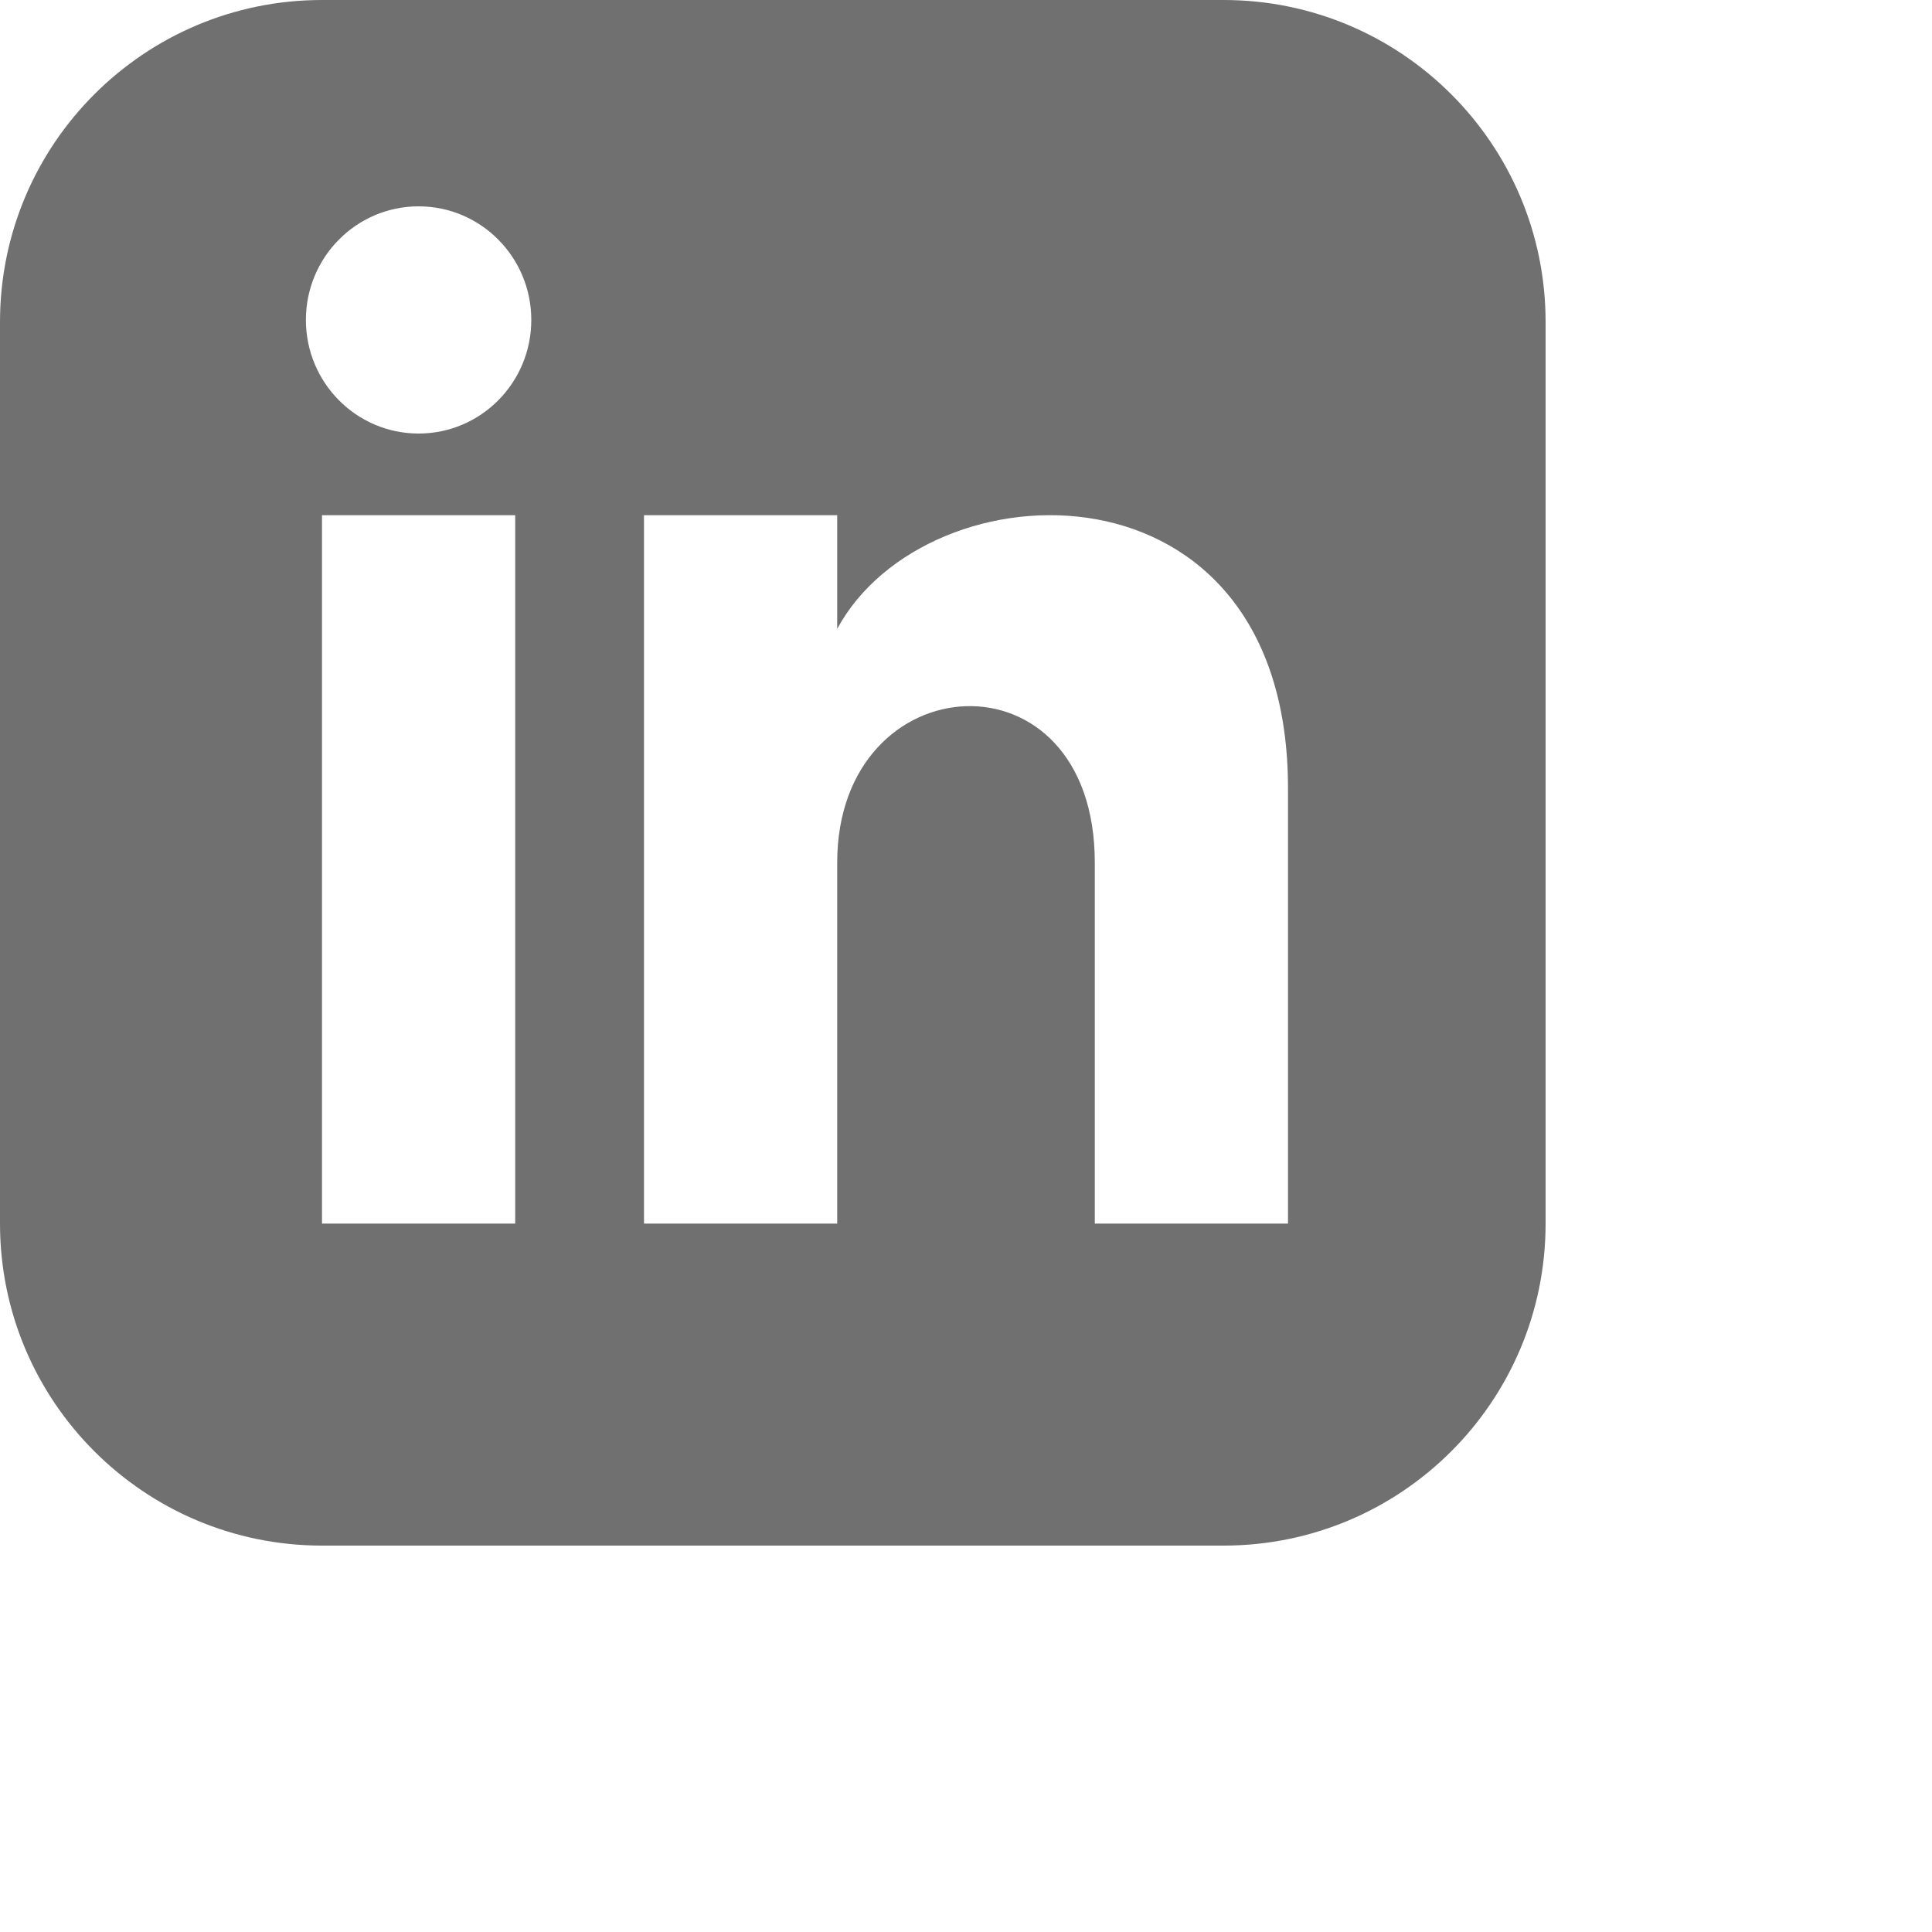
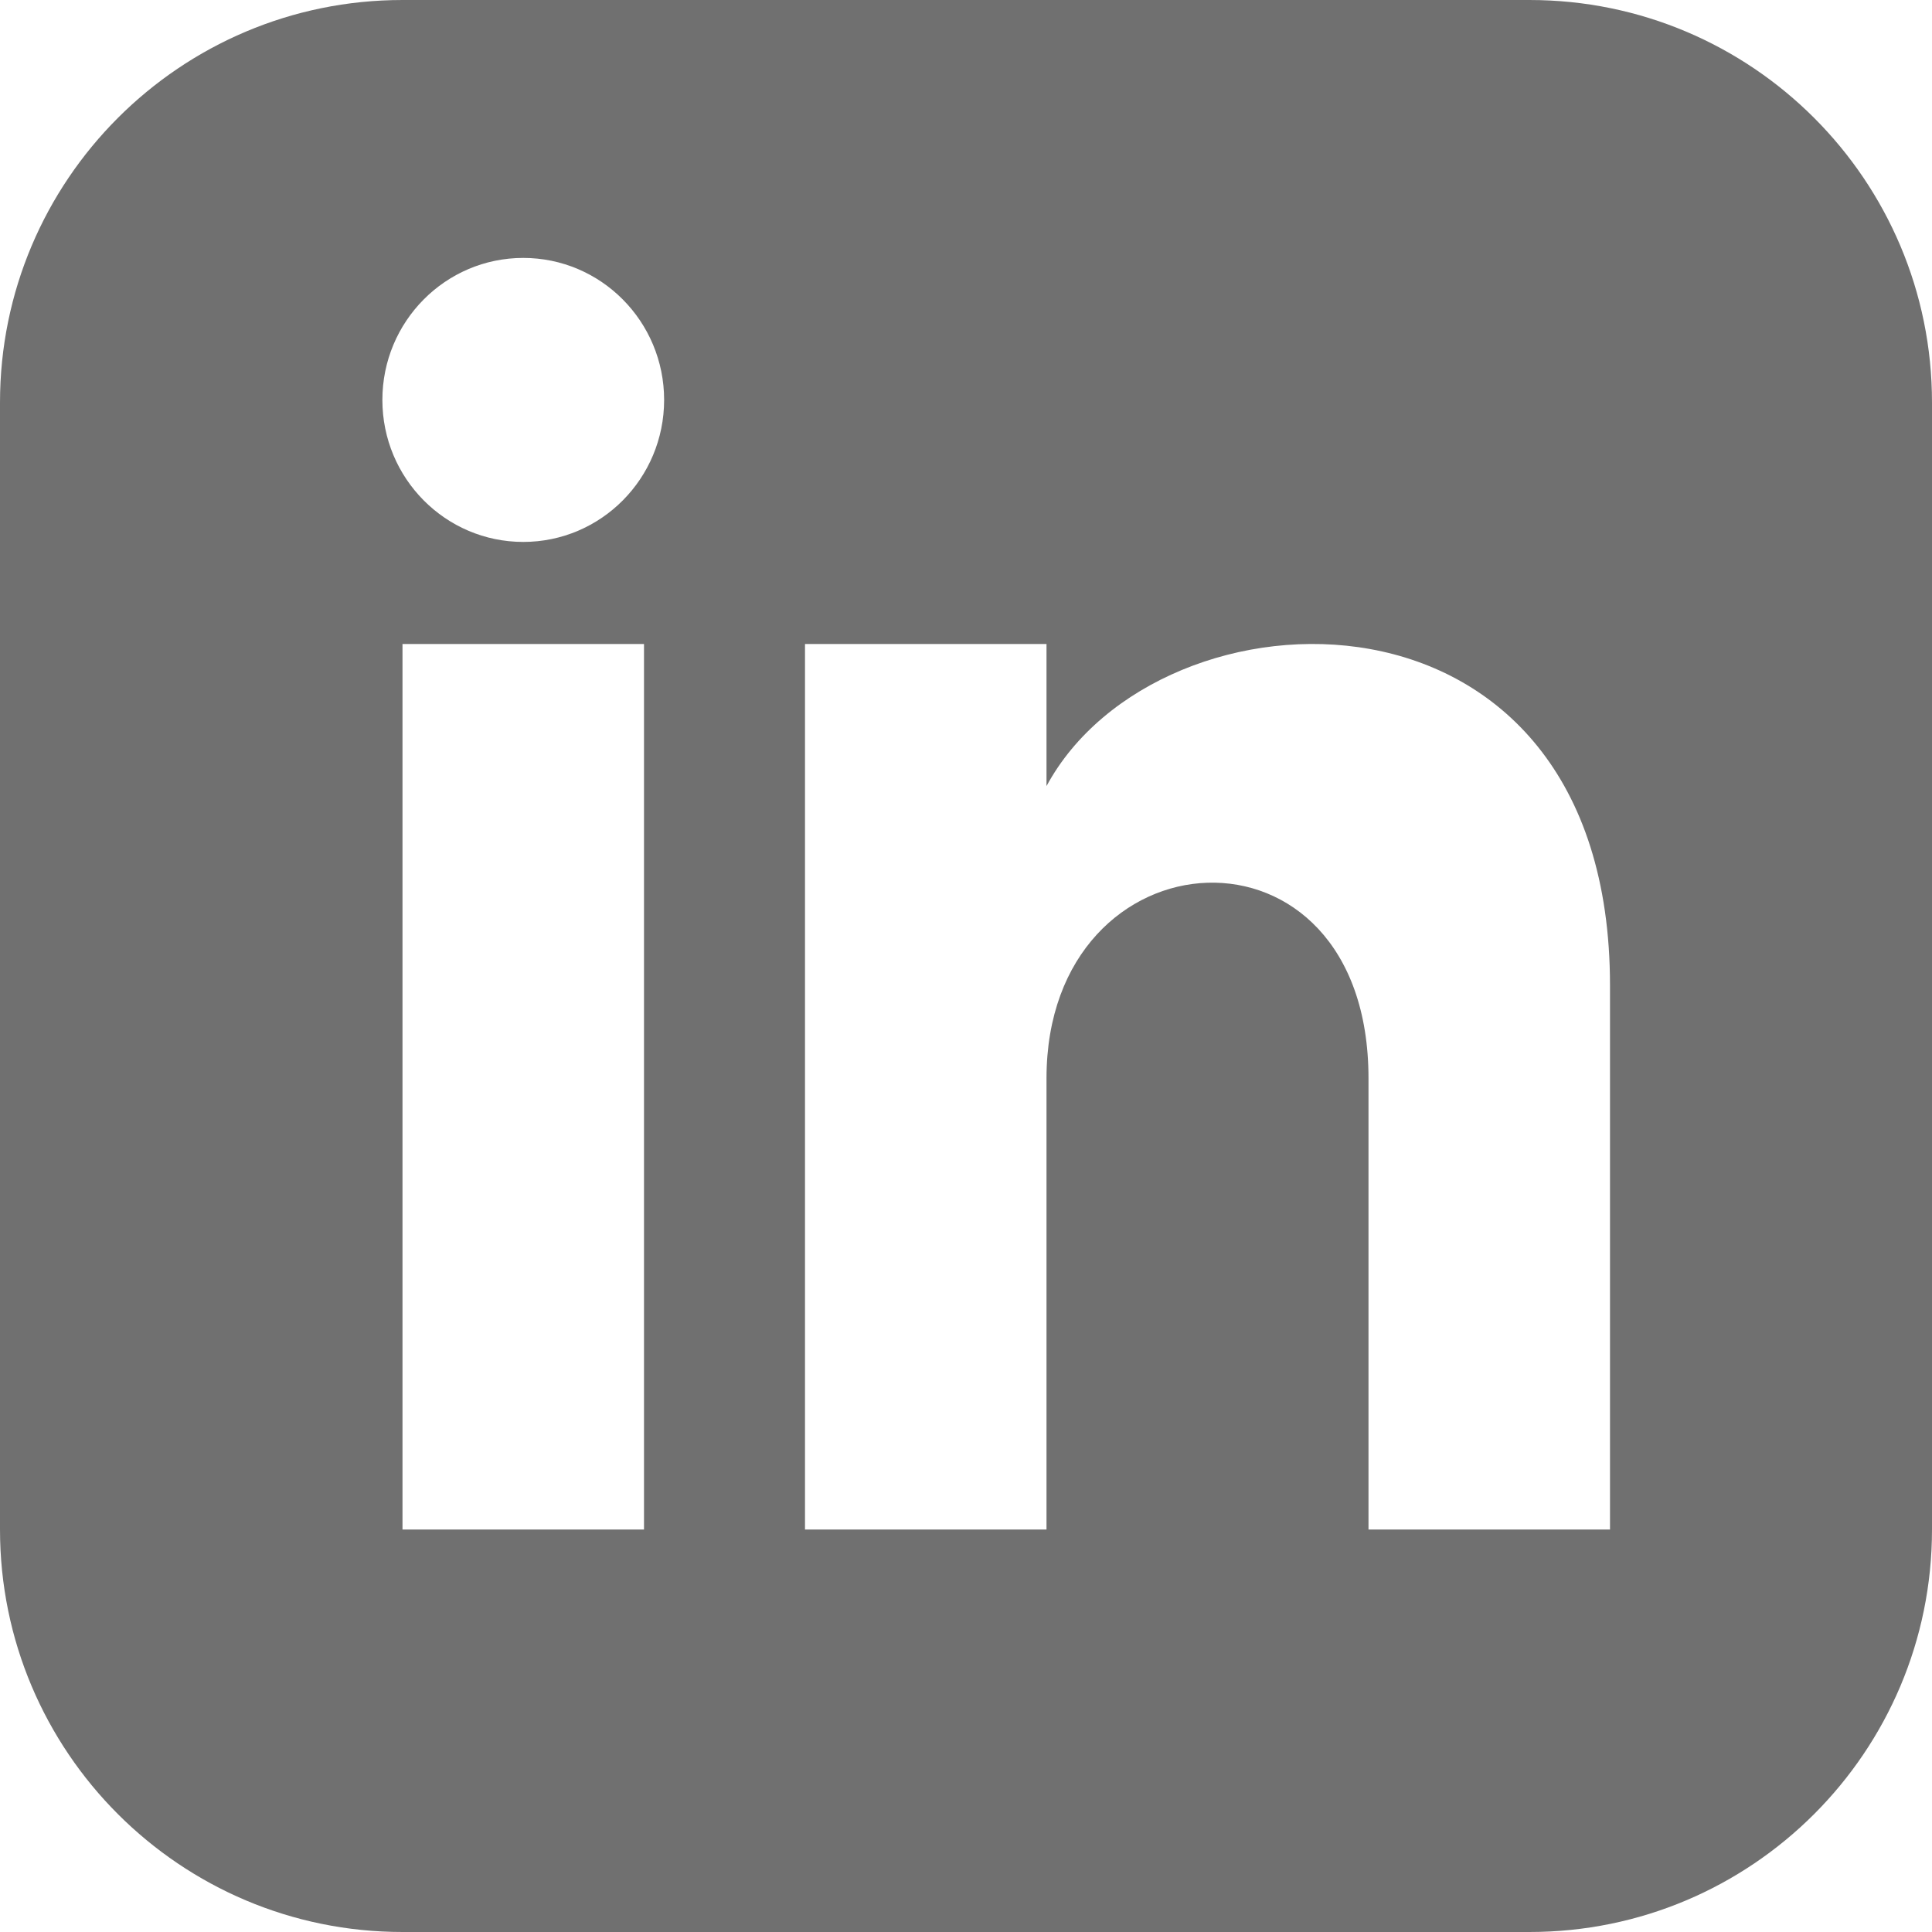
- <svg xmlns="http://www.w3.org/2000/svg" width="30" height="30" viewBox="0 0 30 30">
+ <svg xmlns="http://www.w3.org/2000/svg" width="30" height="30" viewBox="0 0 24 24">
  <path d="M19 0h-14c-2.761 0-5 2.239-5 5v14c0 2.761 2.239 5 5 5h14c2.762 0 5-2.239 5-5v-14c0-2.761-2.238-5-5-5zm-11 19h-3v-11h3v11zm-1.5-12.268c-.966 0-1.75-.79-1.75-1.764s.784-1.764 1.75-1.764 1.75.79 1.75 1.764-.783 1.764-1.75 1.764zm13.5 12.268h-3v-5.604c0-3.368-4-3.113-4 0v5.604h-3v-11h3v1.765c1.396-2.586 7-2.777 7 2.476v6.759z" fill="#707070" />
</svg>
